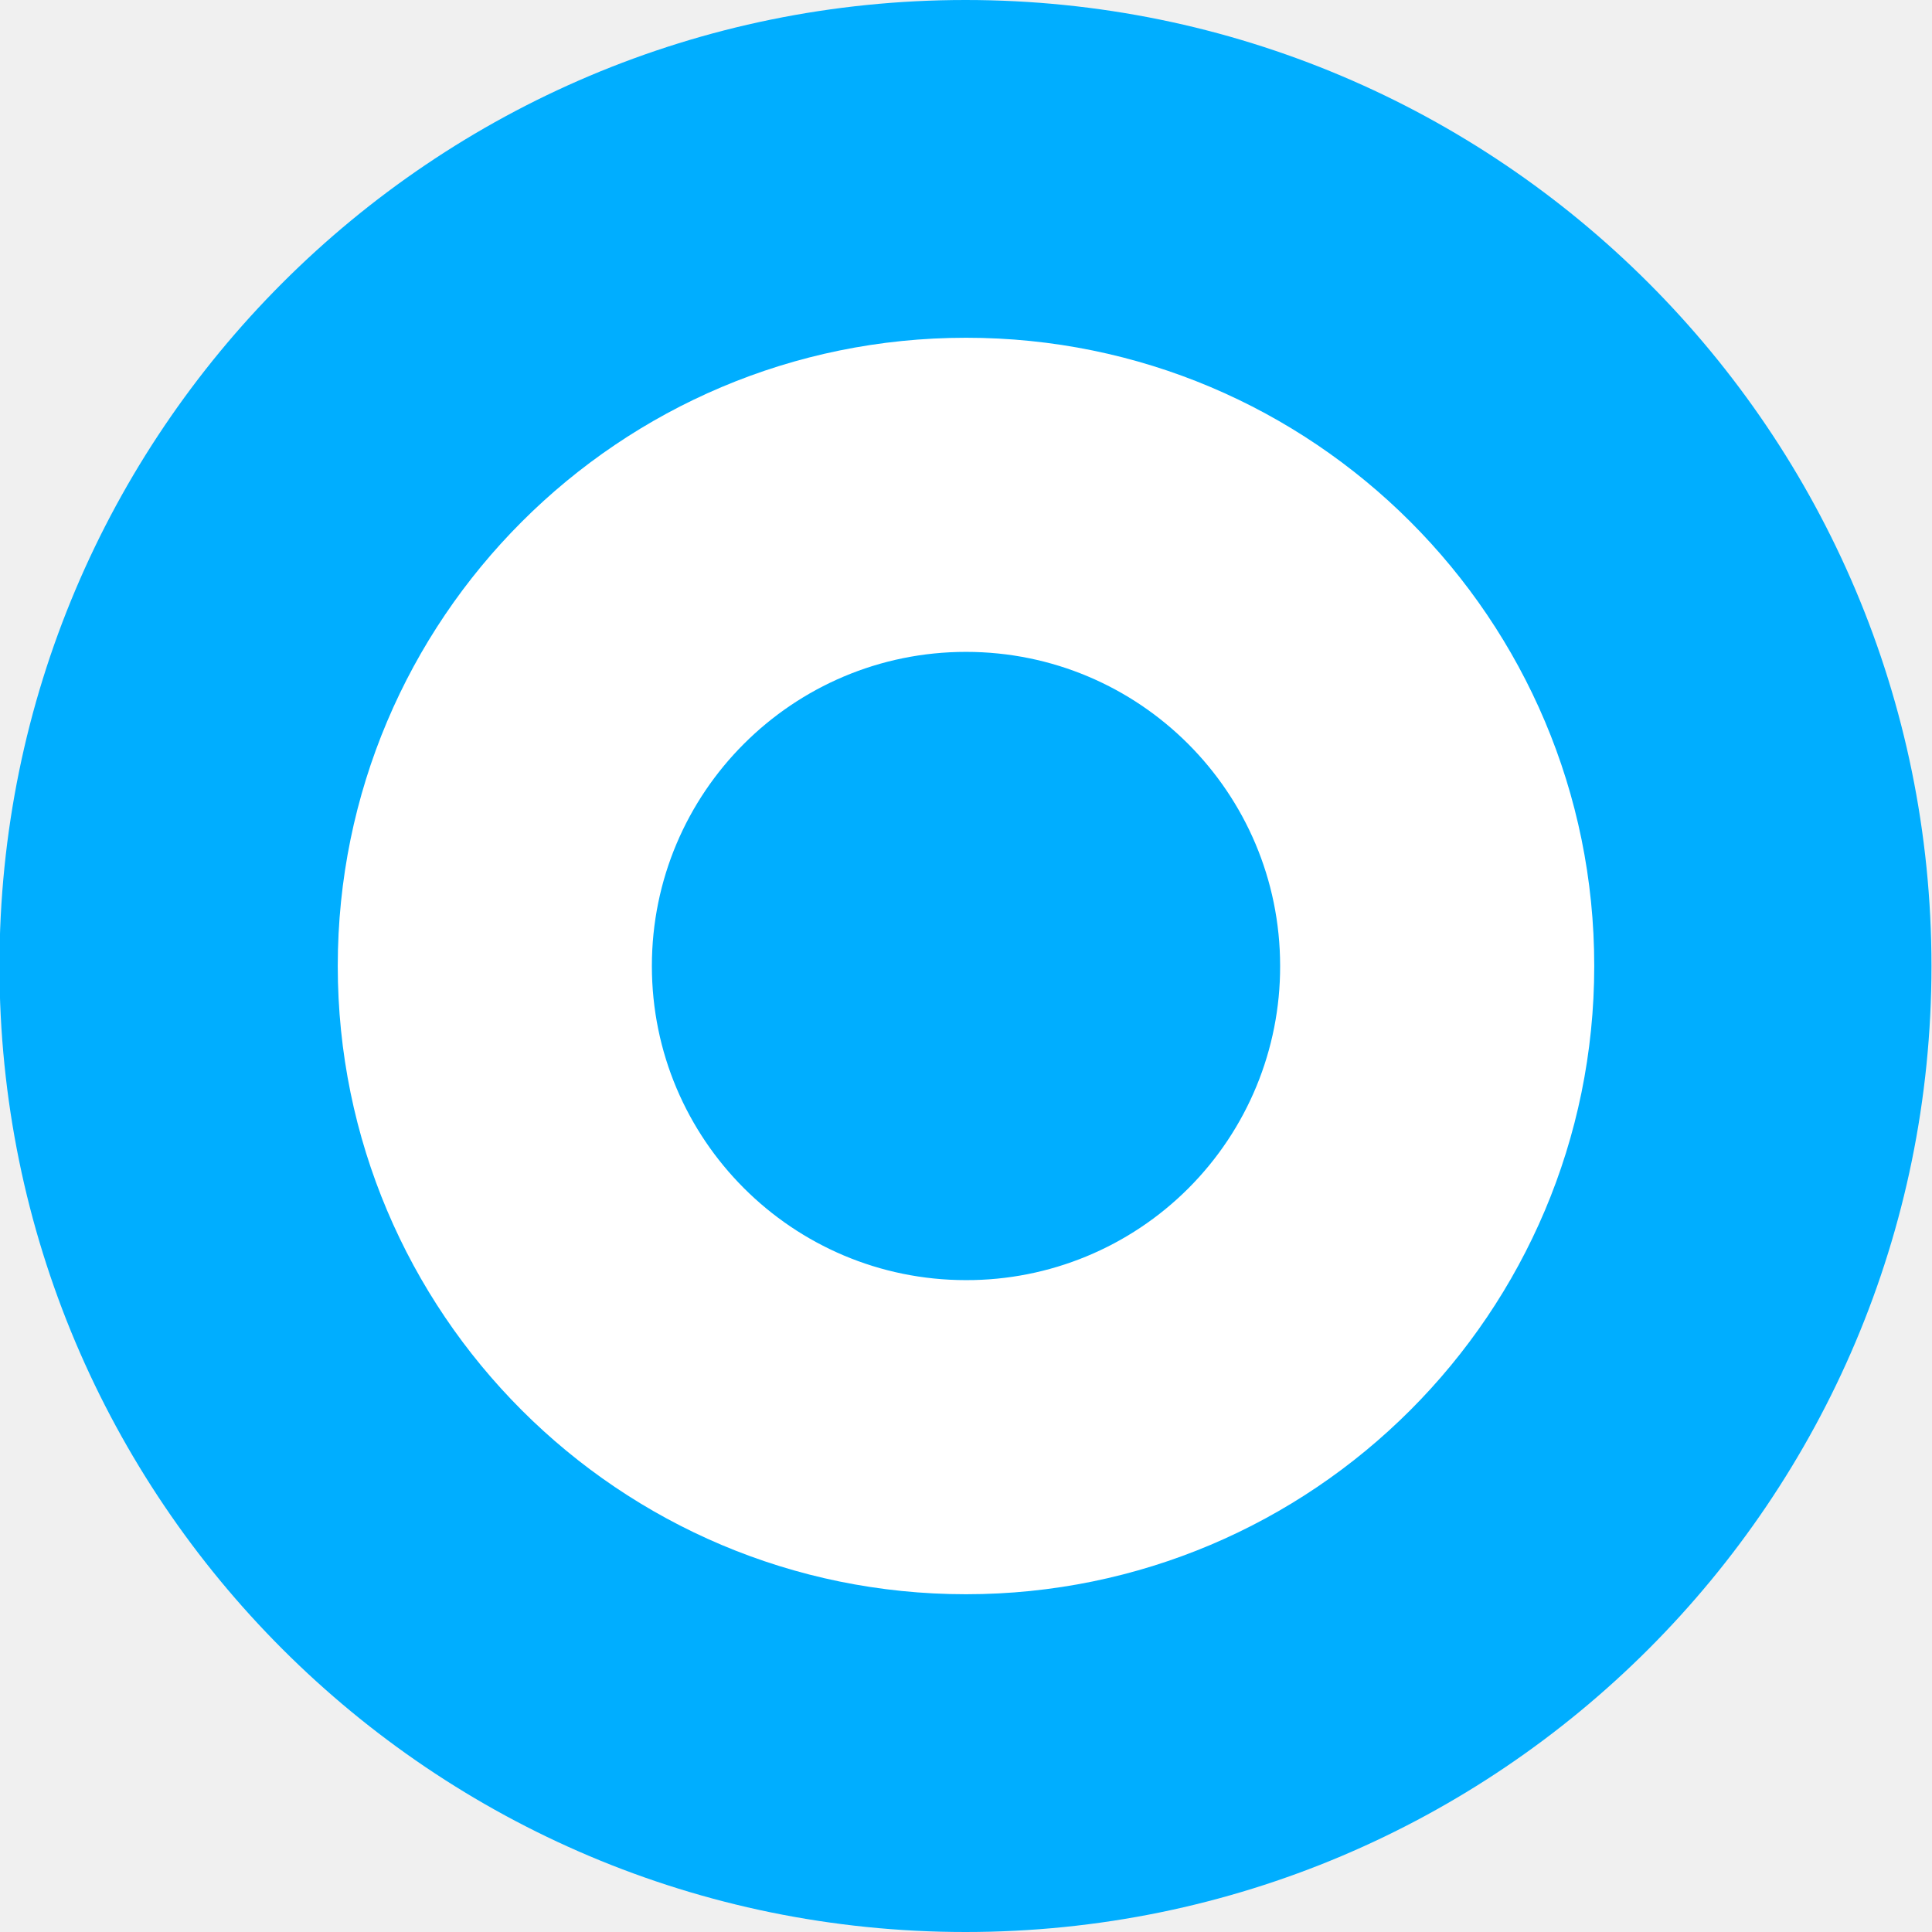
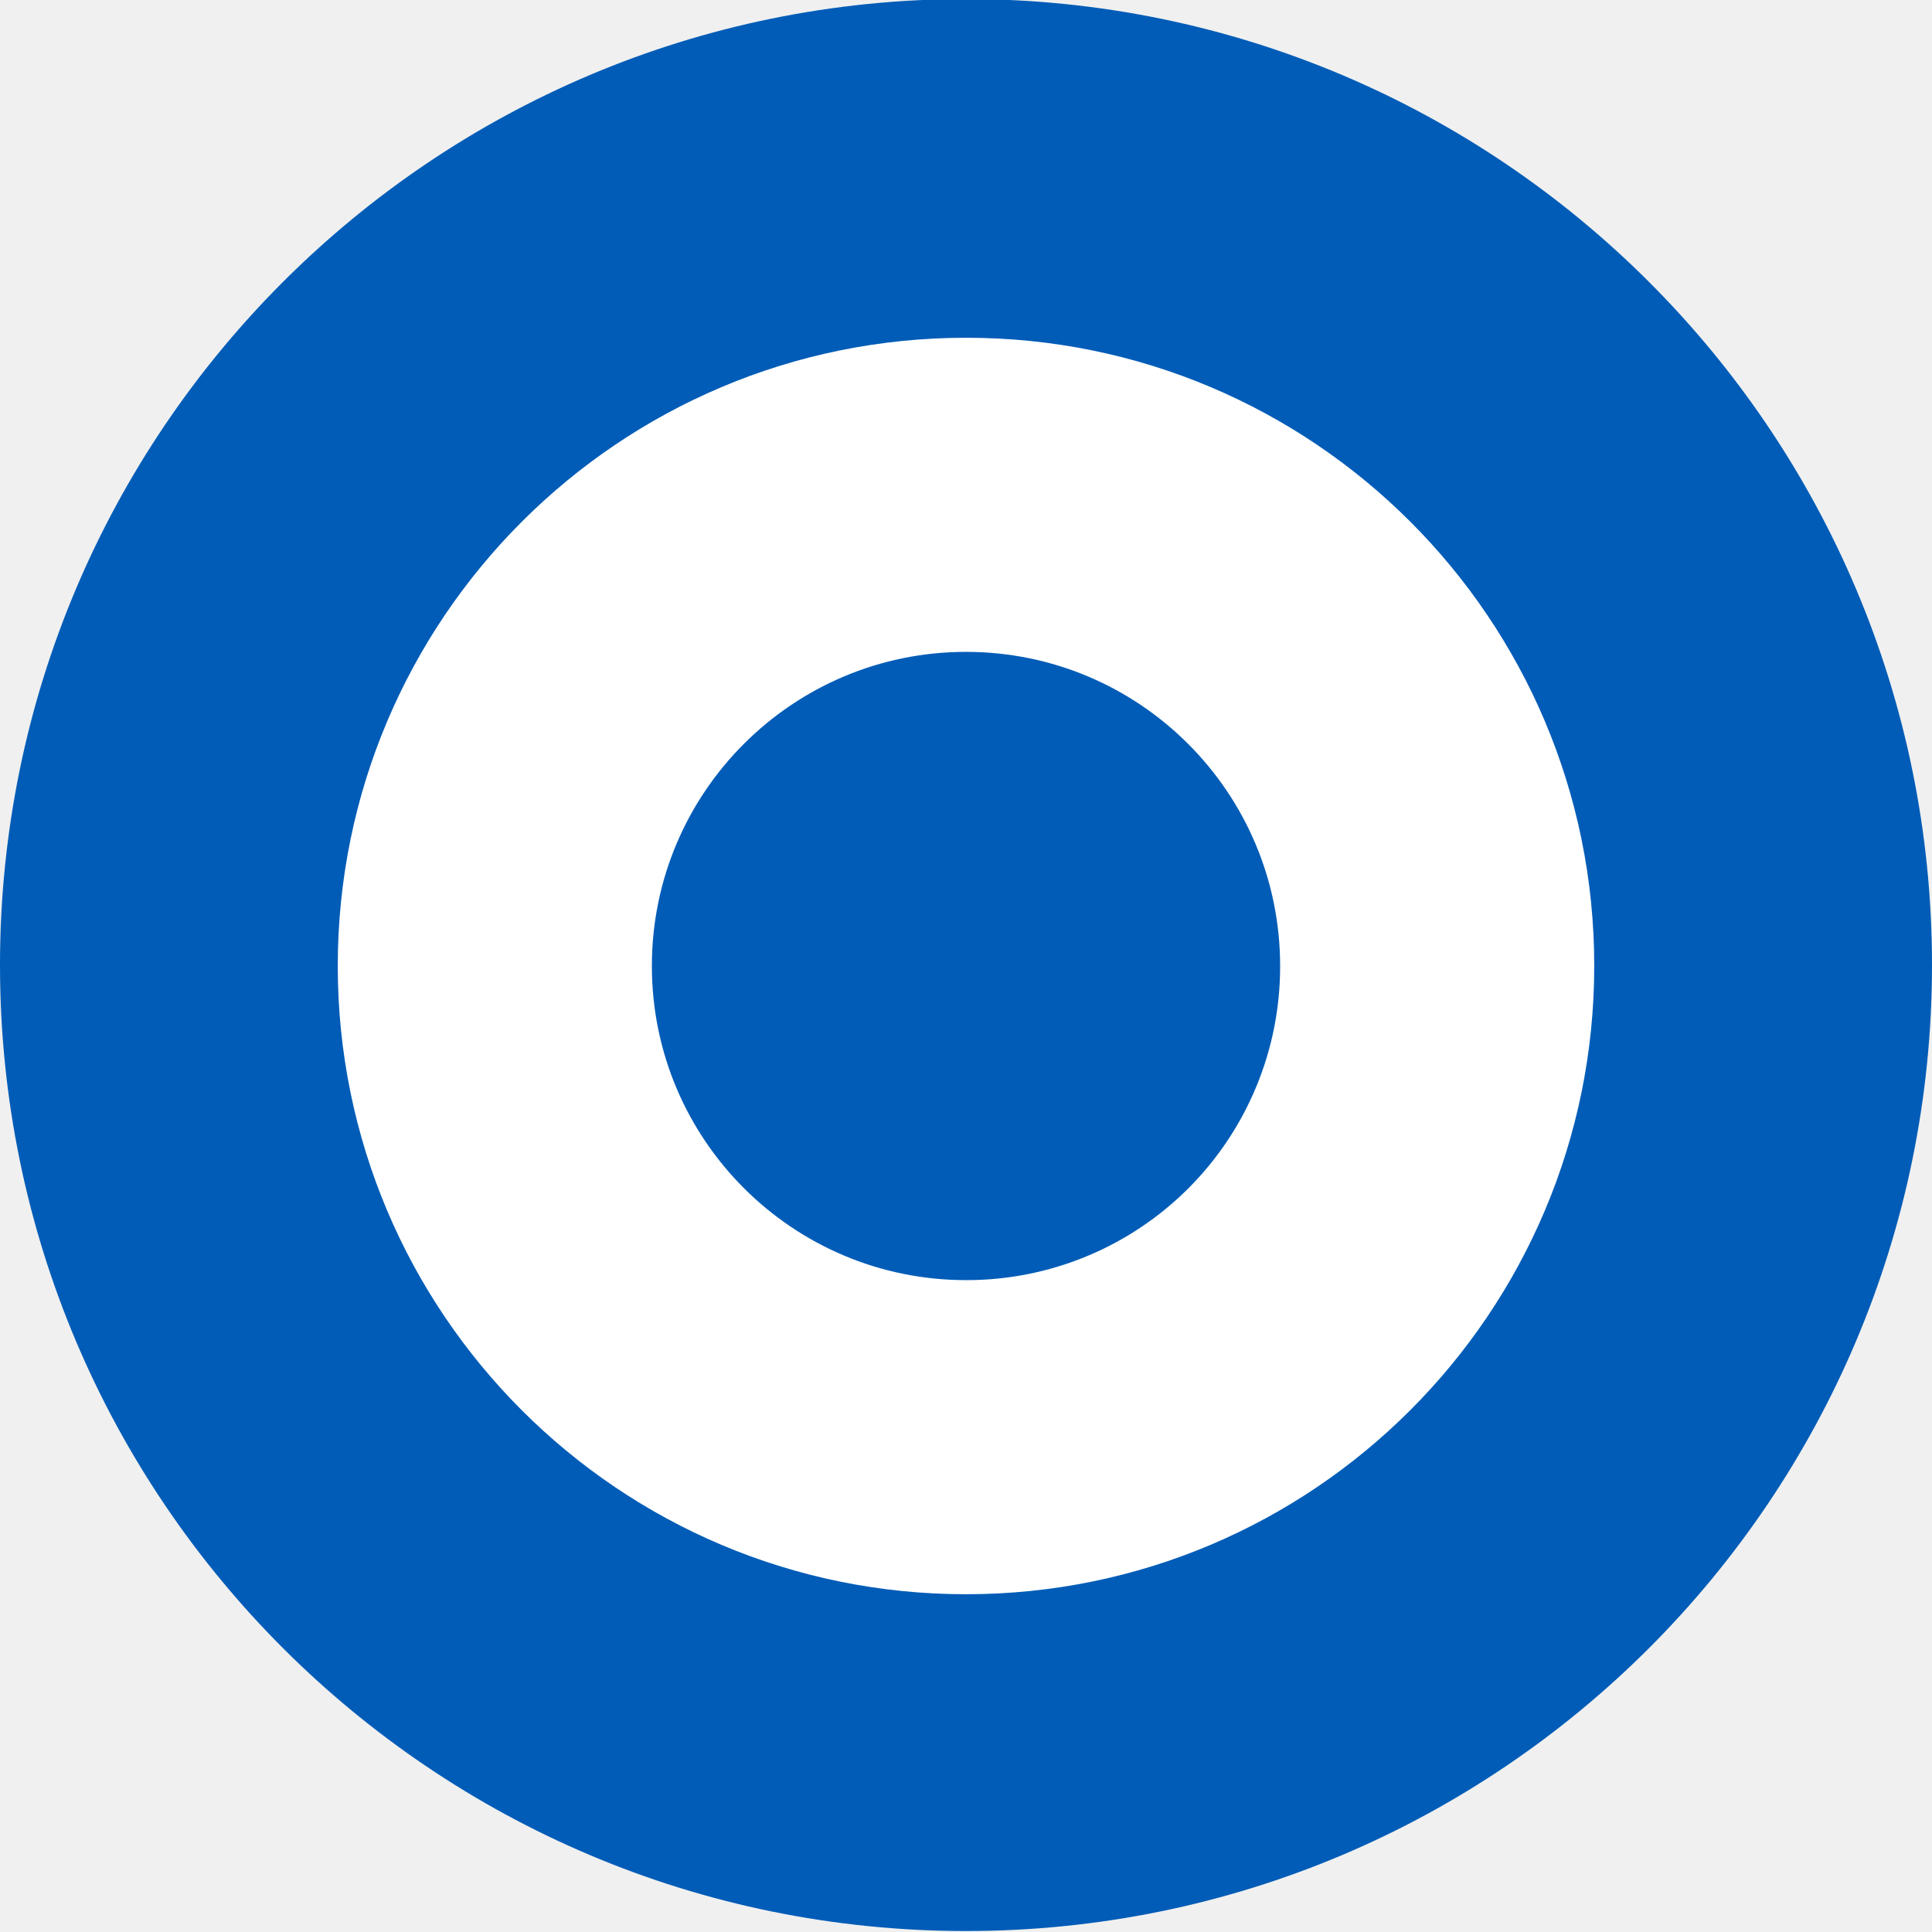
<svg xmlns="http://www.w3.org/2000/svg" width="200" height="200" viewBox="0 0 200 200">
  <defs>
    <clipPath id="clip-path">
      <rect id="Rectangle_548" data-name="Rectangle 548" width="130" height="130" transform="translate(0.035 0.035)" fill="#fff" />
    </clipPath>
    <clipPath id="clip-Okta">
      <rect width="200" height="200" />
    </clipPath>
  </defs>
  <g id="Okta" clip-path="url(#clip-Okta)">
-     <g id="Group_973" data-name="Group 973" transform="translate(-72.355 -266.588)">
-       <path id="Path_12352" data-name="Path 12352" d="M172.3,266.588a100,100,0,1,1-100,100,100,100,0,0,1,100-100" fill="#00aeff" />
-     </g>
+     <circle id="Blue_300_Bg" data-name="Blue 300 Bg" cx="100" cy="100" r="100" transform="translate(0 -0.1)" fill="#005cb7" />
    <g id="Group_1128" data-name="Group 1128" transform="translate(34.965 34.965)">
      <g id="Group_1127" data-name="Group 1127" clip-path="url(#clip-path)">
        <path id="Path_12761" data-name="Path 12761" d="M65.035,0A65.035,65.035,0,1,0,130.07,65.035,65.005,65.005,0,0,0,65.035,0m0,97.553A32.518,32.518,0,1,1,97.553,65.035,32.435,32.435,0,0,1,65.035,97.553" fill="#fff" />
      </g>
    </g>
  </g>
</svg>
